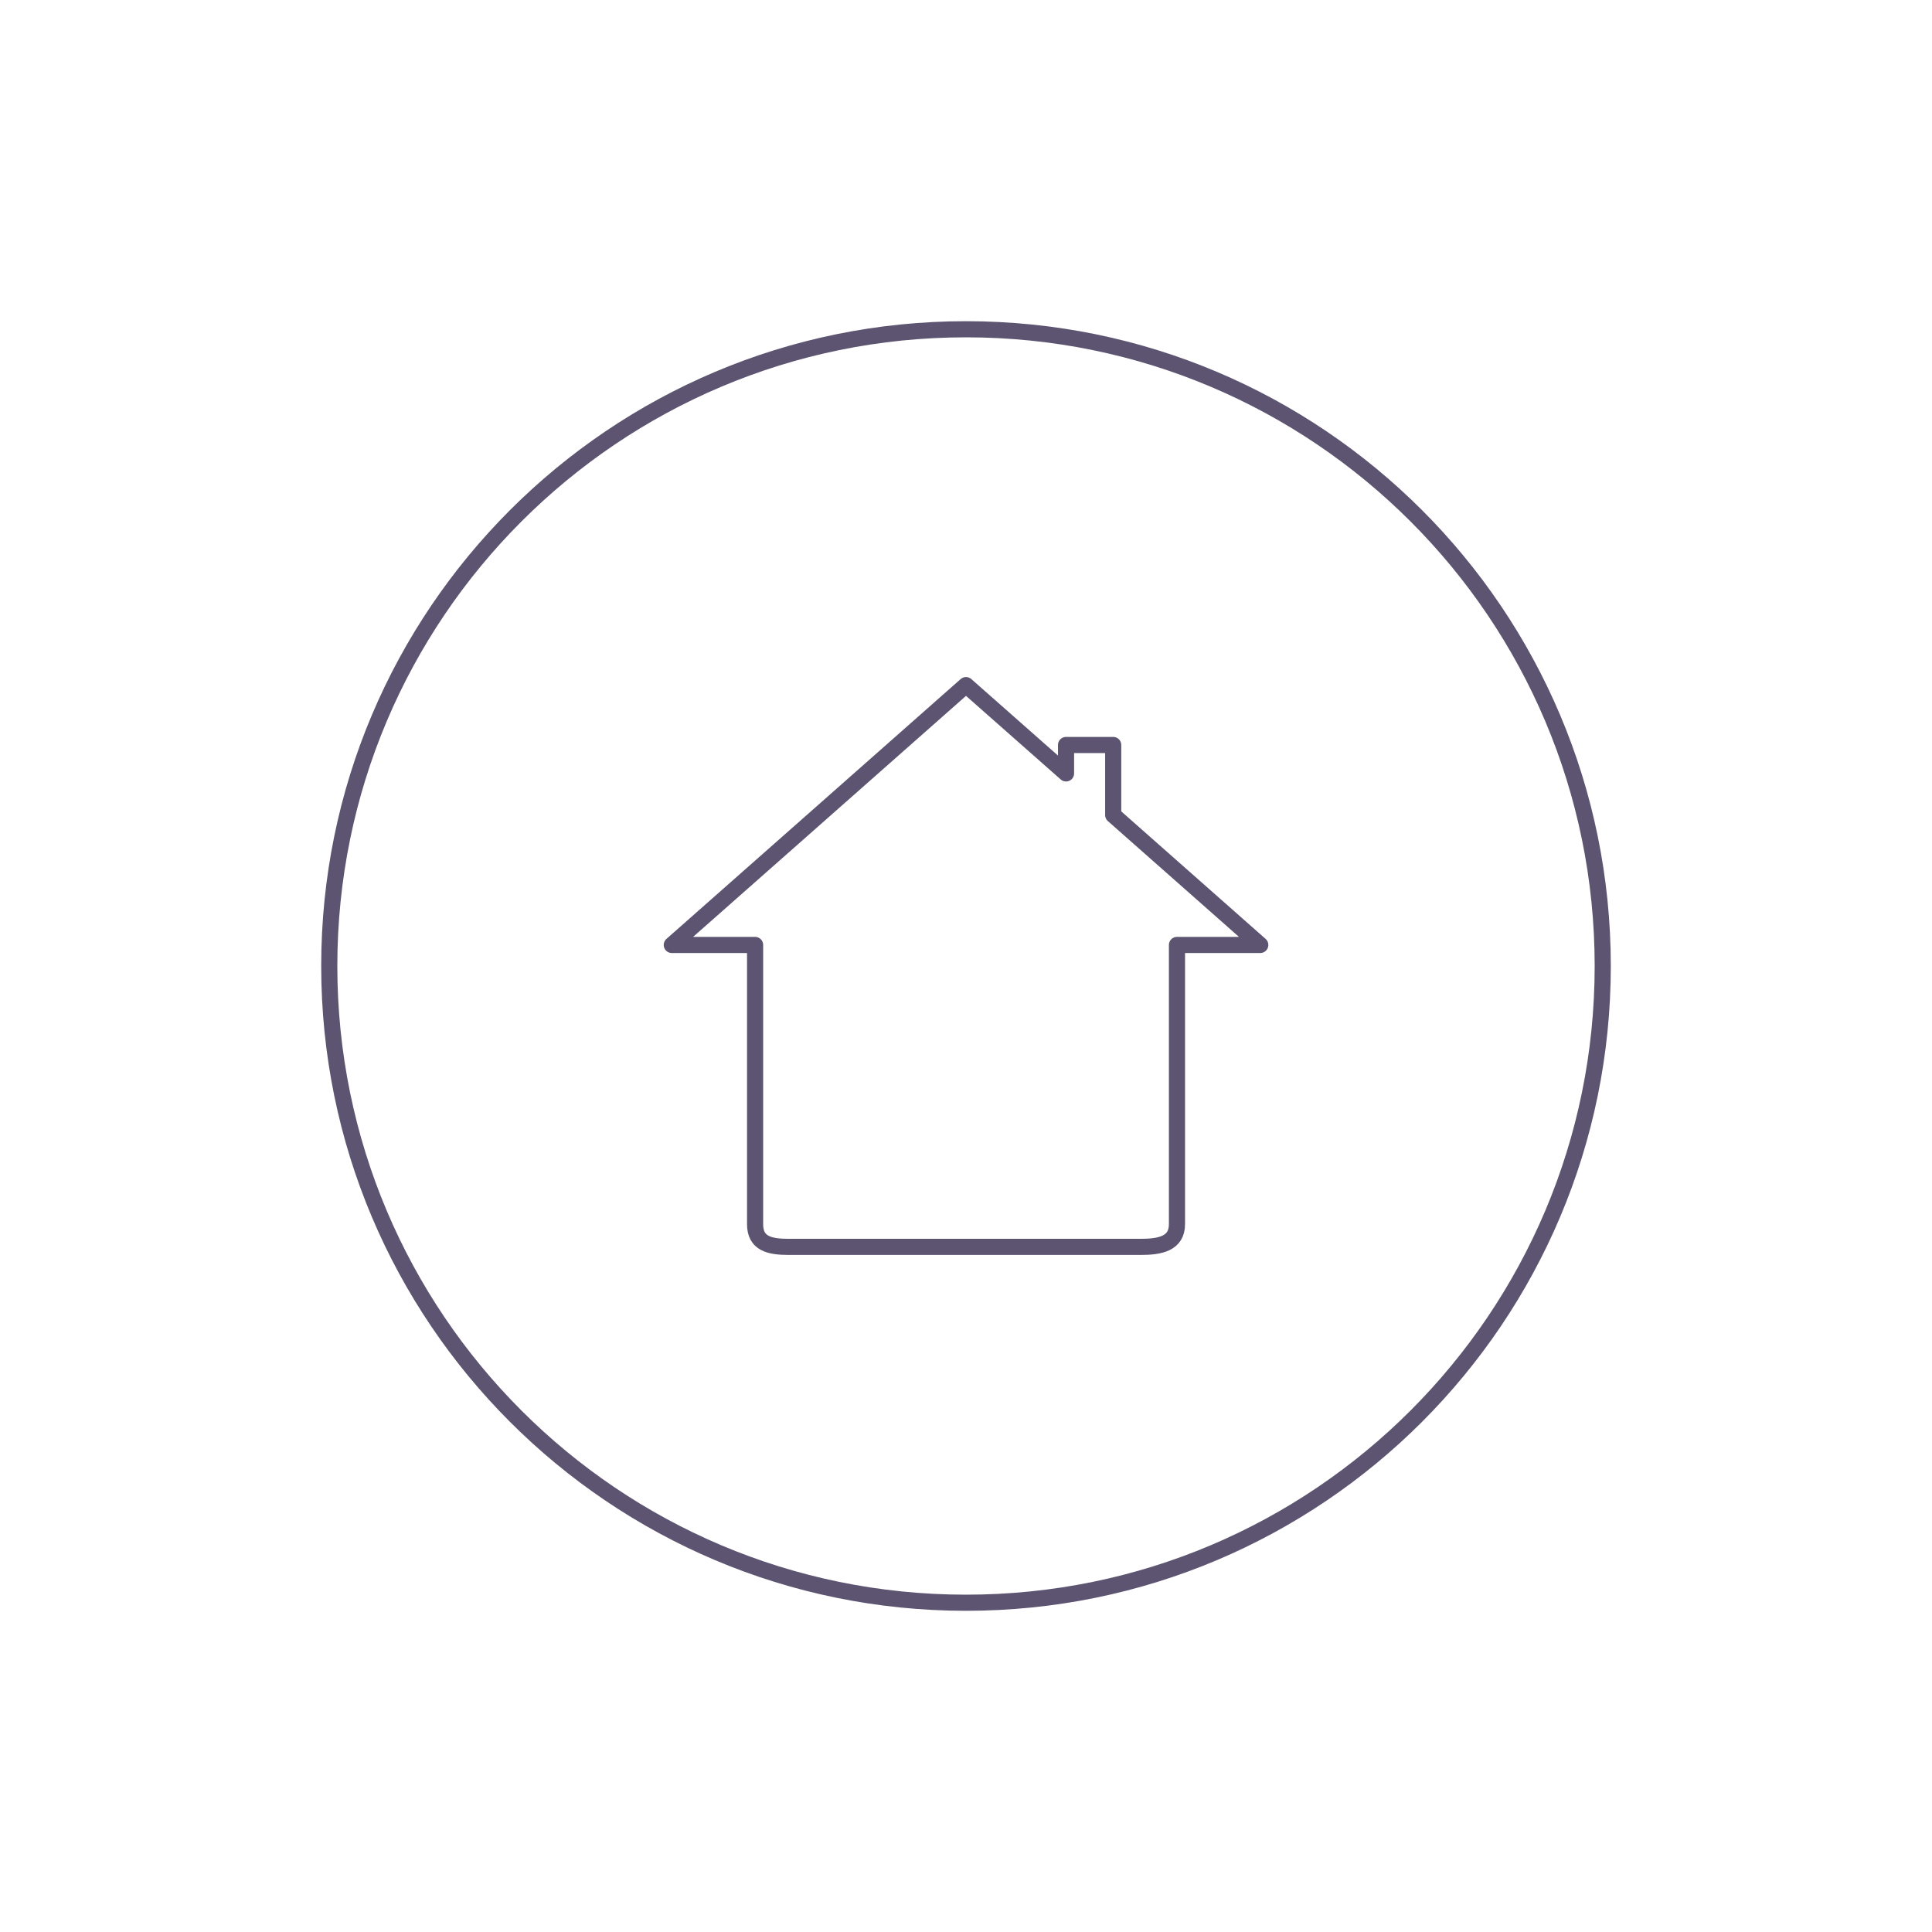
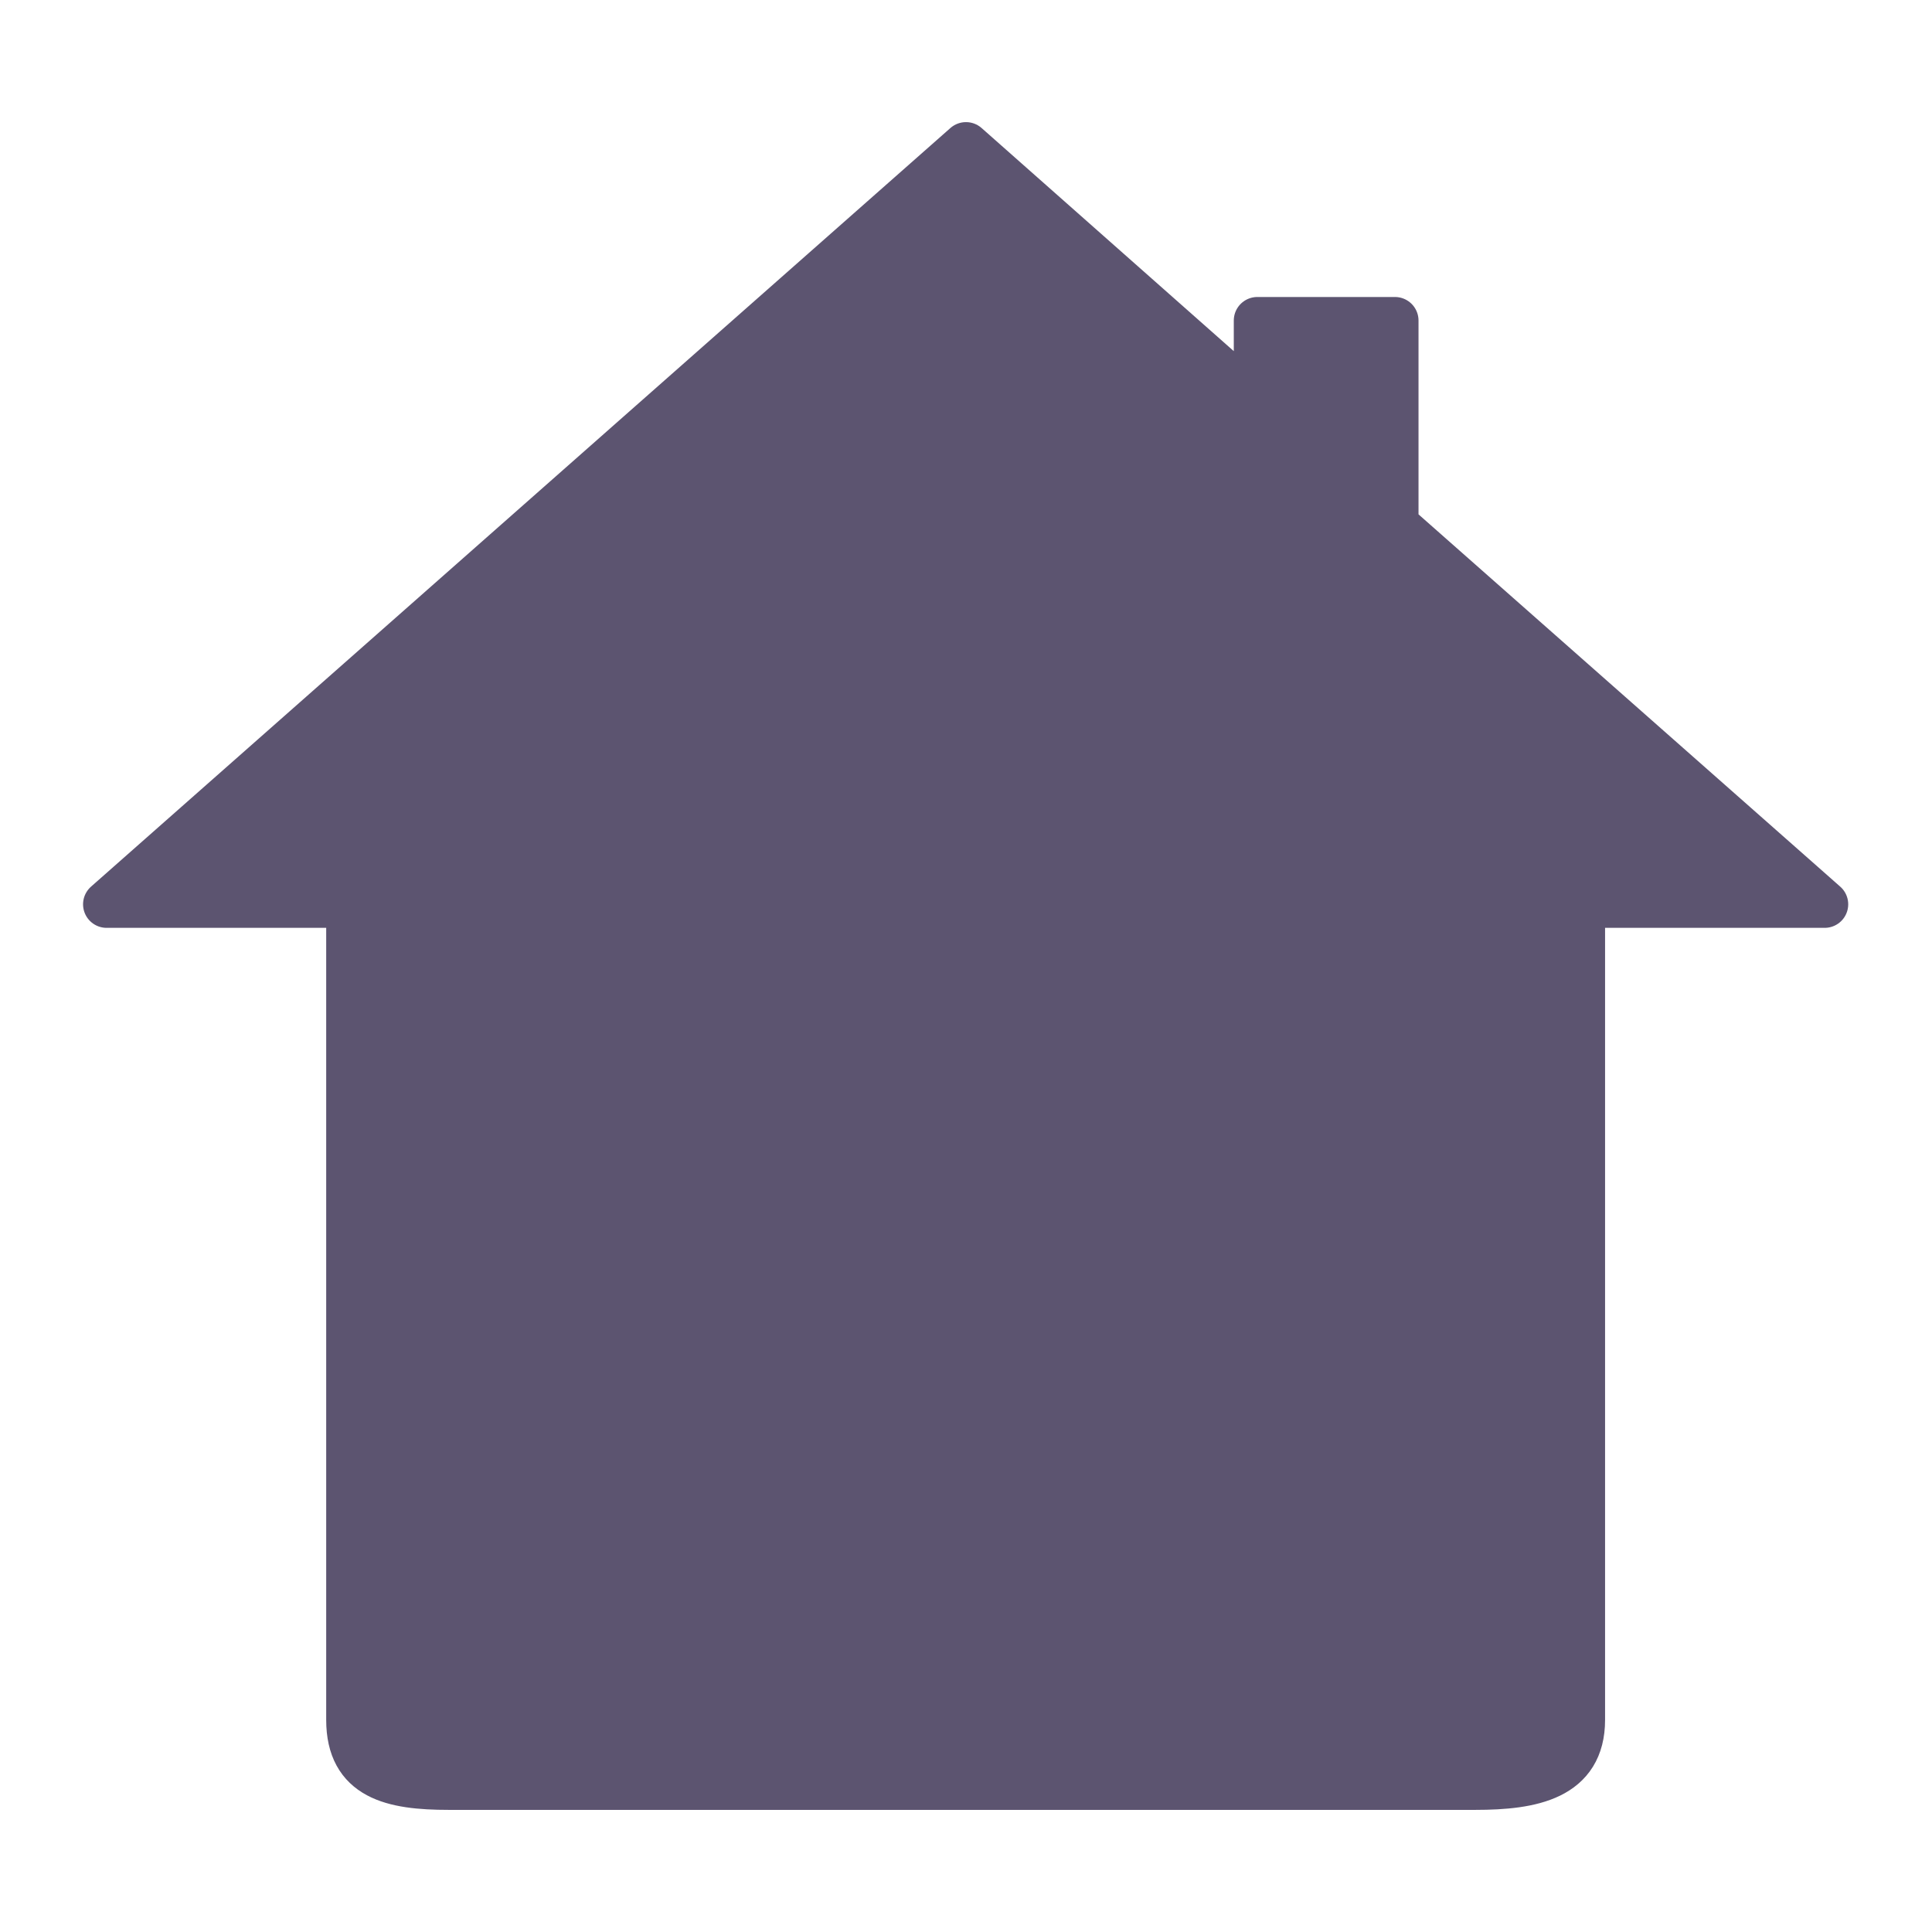
- <svg xmlns="http://www.w3.org/2000/svg" width="120" height="120" version="1.1" viewBox="0 0 31.75 31.75">
+ <svg xmlns="http://www.w3.org/2000/svg" width="20" height="20" version="1.1" viewBox="0 0 5.292 5.292">
  <text x="89.001" y="-55.105" font-family="Helvetica-Light" font-size="7.3px" stroke-width=".342" style="line-height:1.25" xml:space="preserve">
    <tspan x="89.001" y="-55.105" font-family="Helvetica" font-size="7.3px" stroke-width=".342" />
  </text>
-   <path d="m15.875 11.259-2.417 2.135-2.418 2.135h1.369v4.589c0 0.32 0.237 0.373 0.557 0.373h5.778c0.32 0 0.598-0.053 0.598-0.373v-4.589h1.369l-2.417-2.135v-1.151h-0.775v0.467z" fill="none" stroke="#5c5470" stroke-linecap="round" stroke-linejoin="round" stroke-width=".265" />
-   <circle cx="15.875" cy="15.875" r="10.464" fill="none" stroke="#5c5470" stroke-linecap="round" stroke-linejoin="round" stroke-width=".265" />
+   <path d="m2.646 0.399-1.177 1.039-1.177 1.039h0.666v2.234c0 0.156 0.116 0.182 0.271 0.182h2.812c0.156 0 0.291-0.026 0.291-0.182v-2.234h0.666l-1.177-1.039v-0.56h-0.377v0.227z" fill="#5c5470" stroke="#5c5470" stroke-linecap="round" stroke-linejoin="round" stroke-width=".129" />
</svg>
